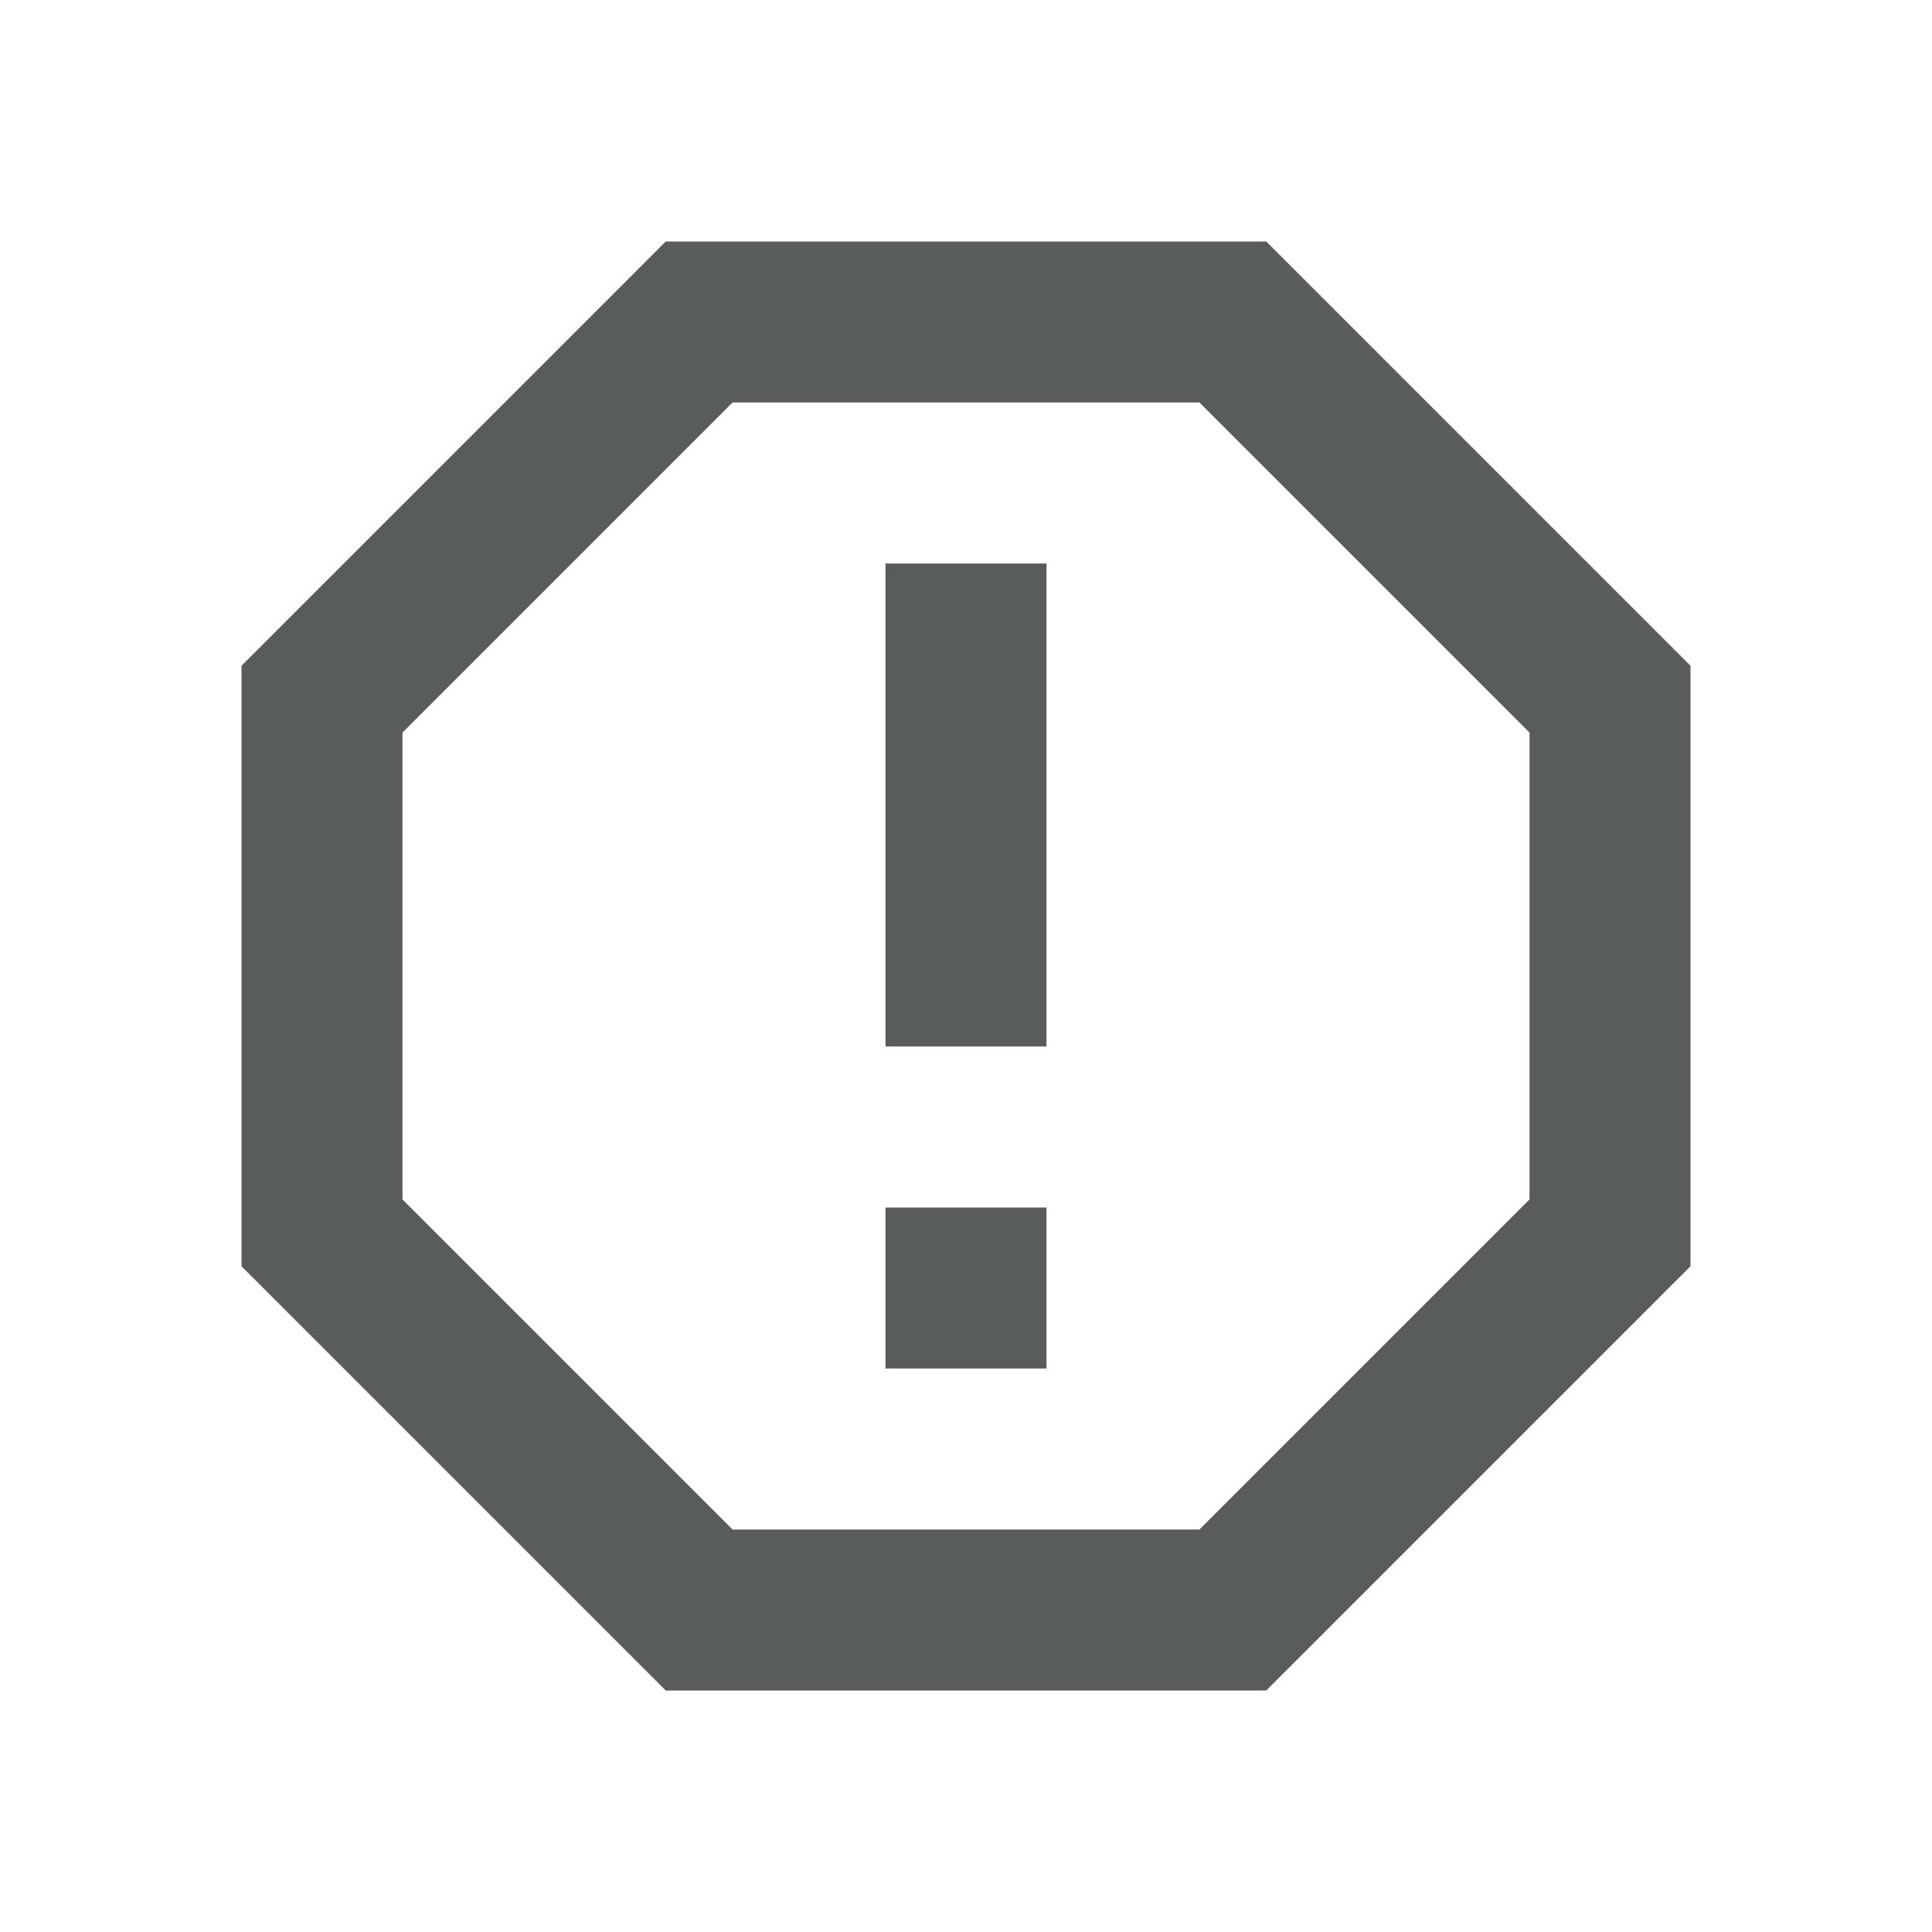
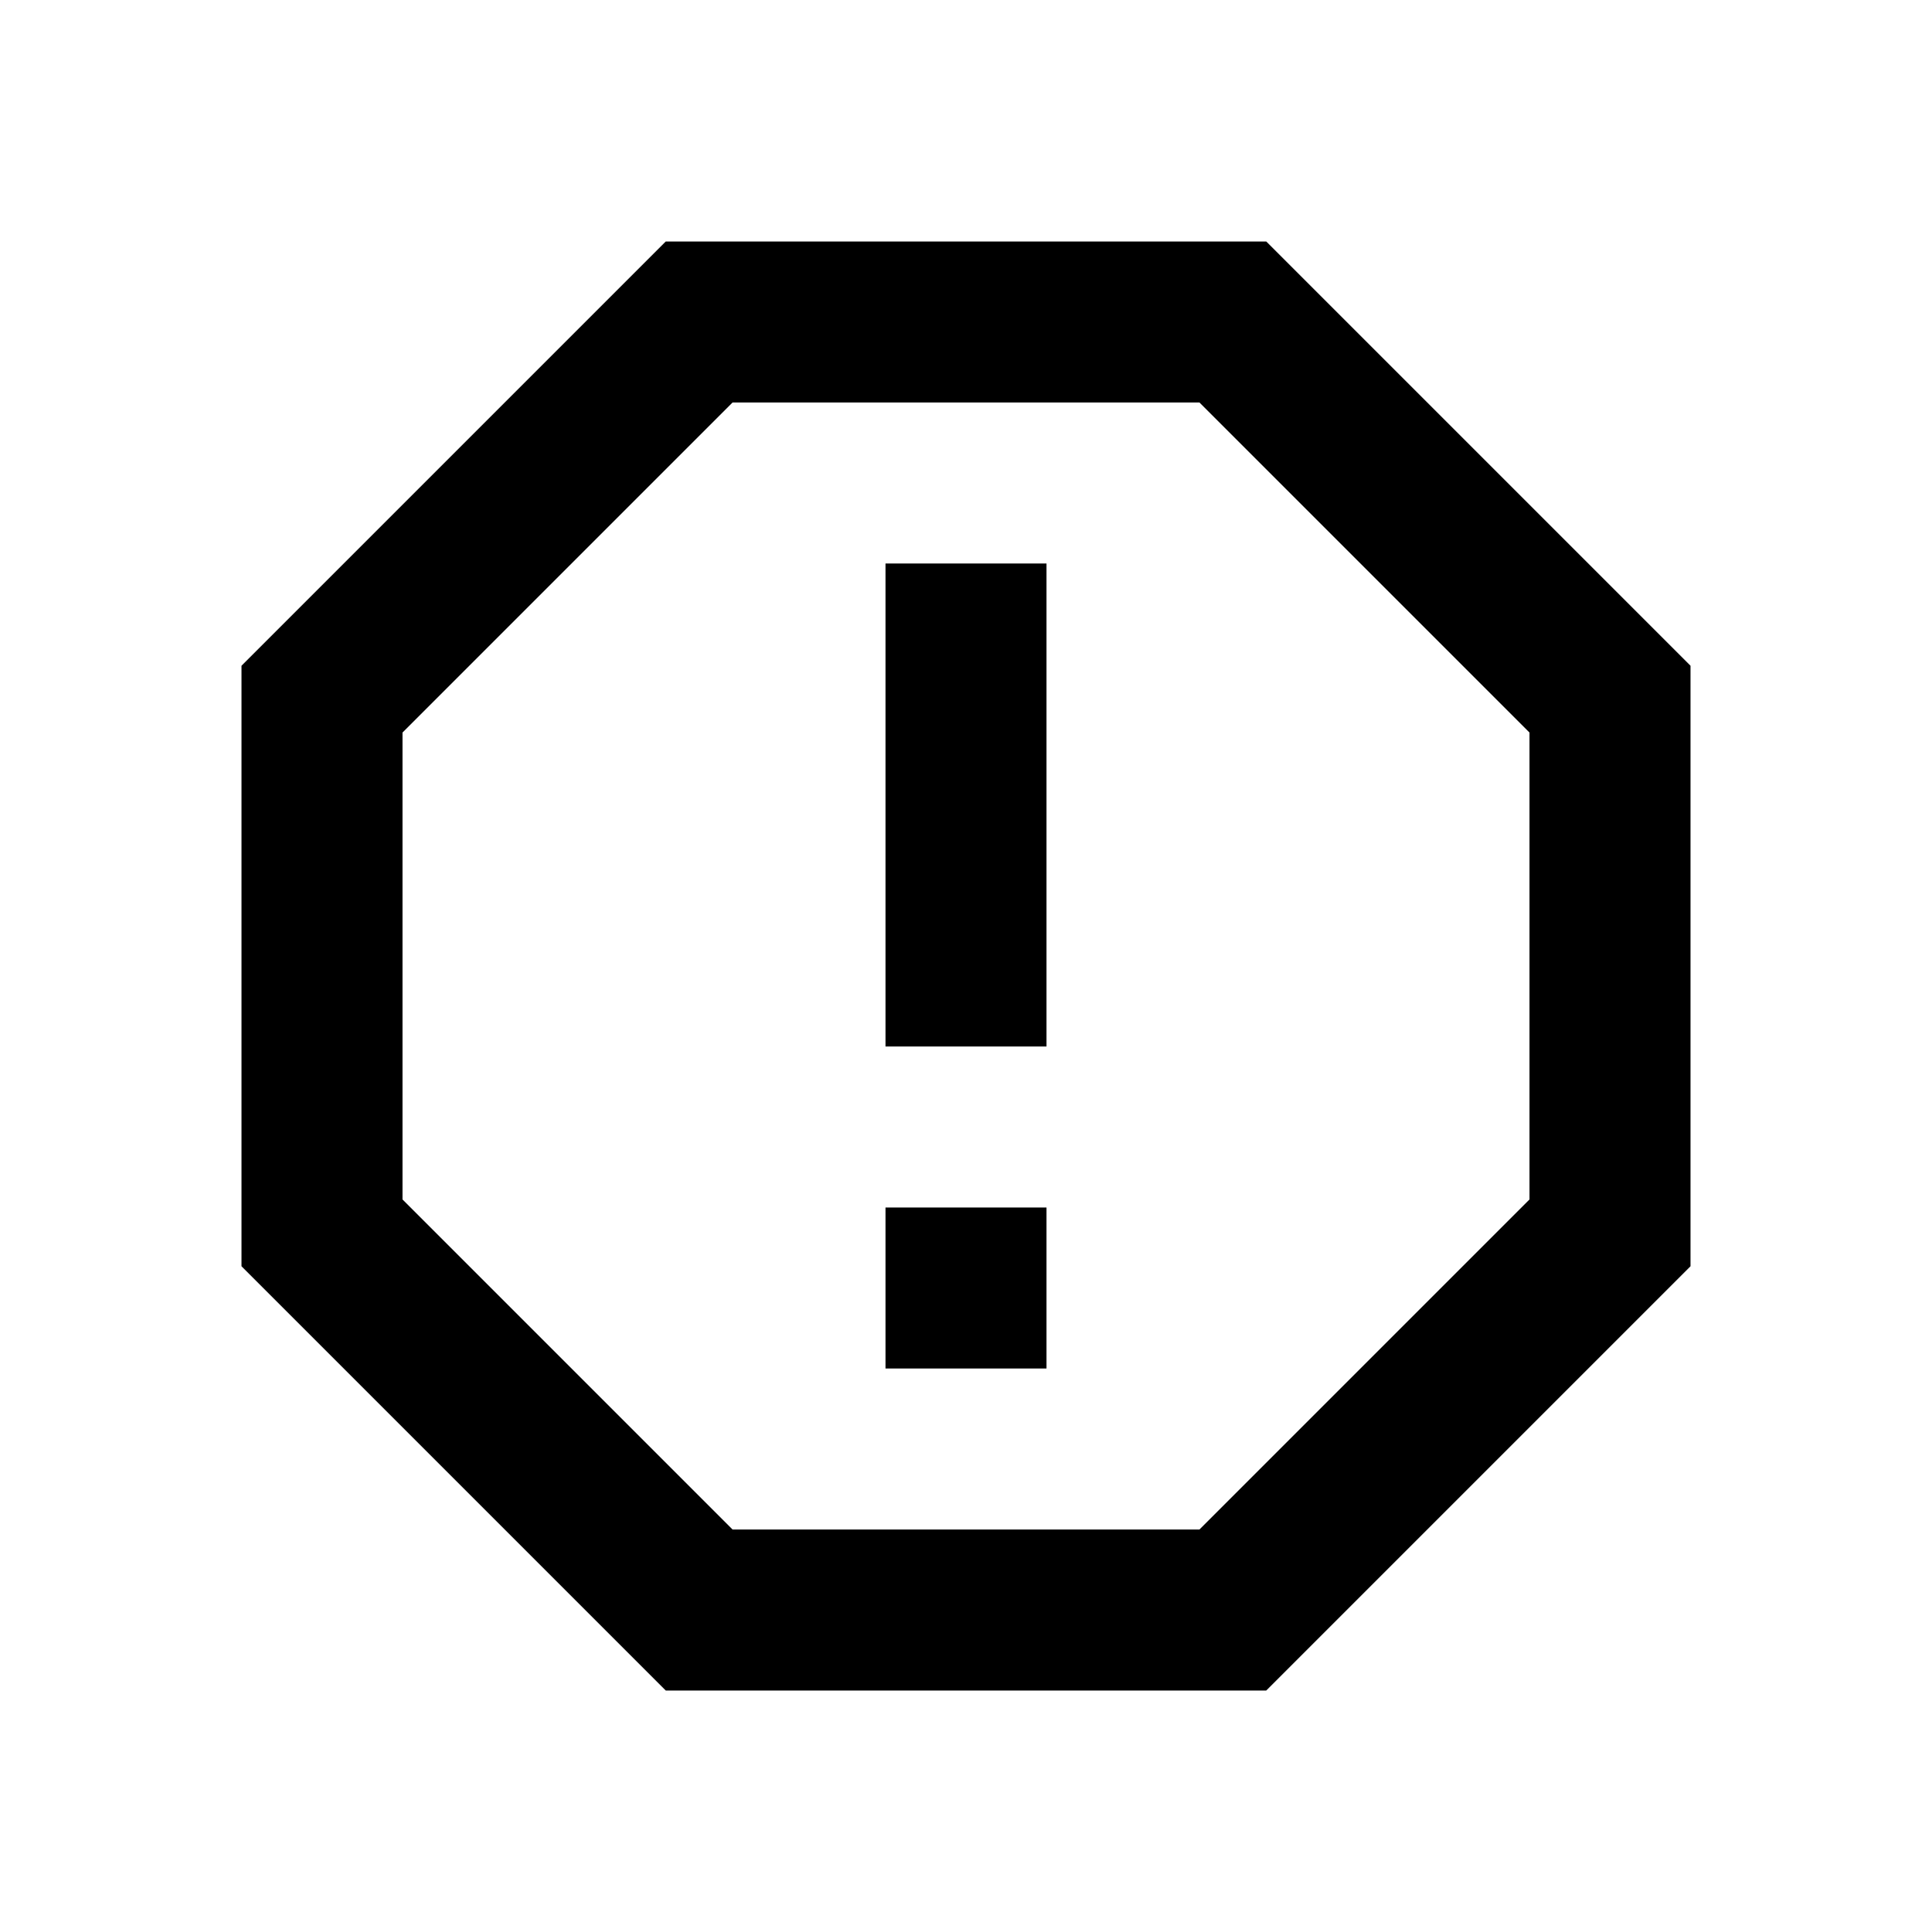
<svg xmlns="http://www.w3.org/2000/svg" enable-background="new 0 0 24 24" height="24" viewBox="0 0 24 24" width="24">
  <g>
    <rect fill="none" height="24" width="24" />
  </g>
  <g>
    <g>
      <g>
-         <path d="M15.73,3H8.27L3,8.27v7.46L8.27,21h7.46L21,15.73V8.27L15.73,3z M19,14.9L14.9,19H9.1L5,14.9V9.1L9.1,5h5.8L19,9.1V14.9z" fill="#595c5a" />
-         <rect height="6" width="2" x="11" y="7" fill="#595c5a" />
-         <rect height="2" width="2" x="11" y="15" fill="#595c5a" />
+         <path d="M15.73,3H8.27L3,8.27v7.46L8.27,21h7.46L21,15.73V8.27L15.73,3z M19,14.9L14.9,19H9.1L5,14.9V9.1L9.1,5h5.8L19,9.1V14.9z" fill="currentColor" />
+         <rect height="6" width="2" x="11" y="7" fill="currentColor" />
+         <rect height="2" width="2" x="11" y="15" fill="currentColor" />
      </g>
    </g>
  </g>
</svg>
